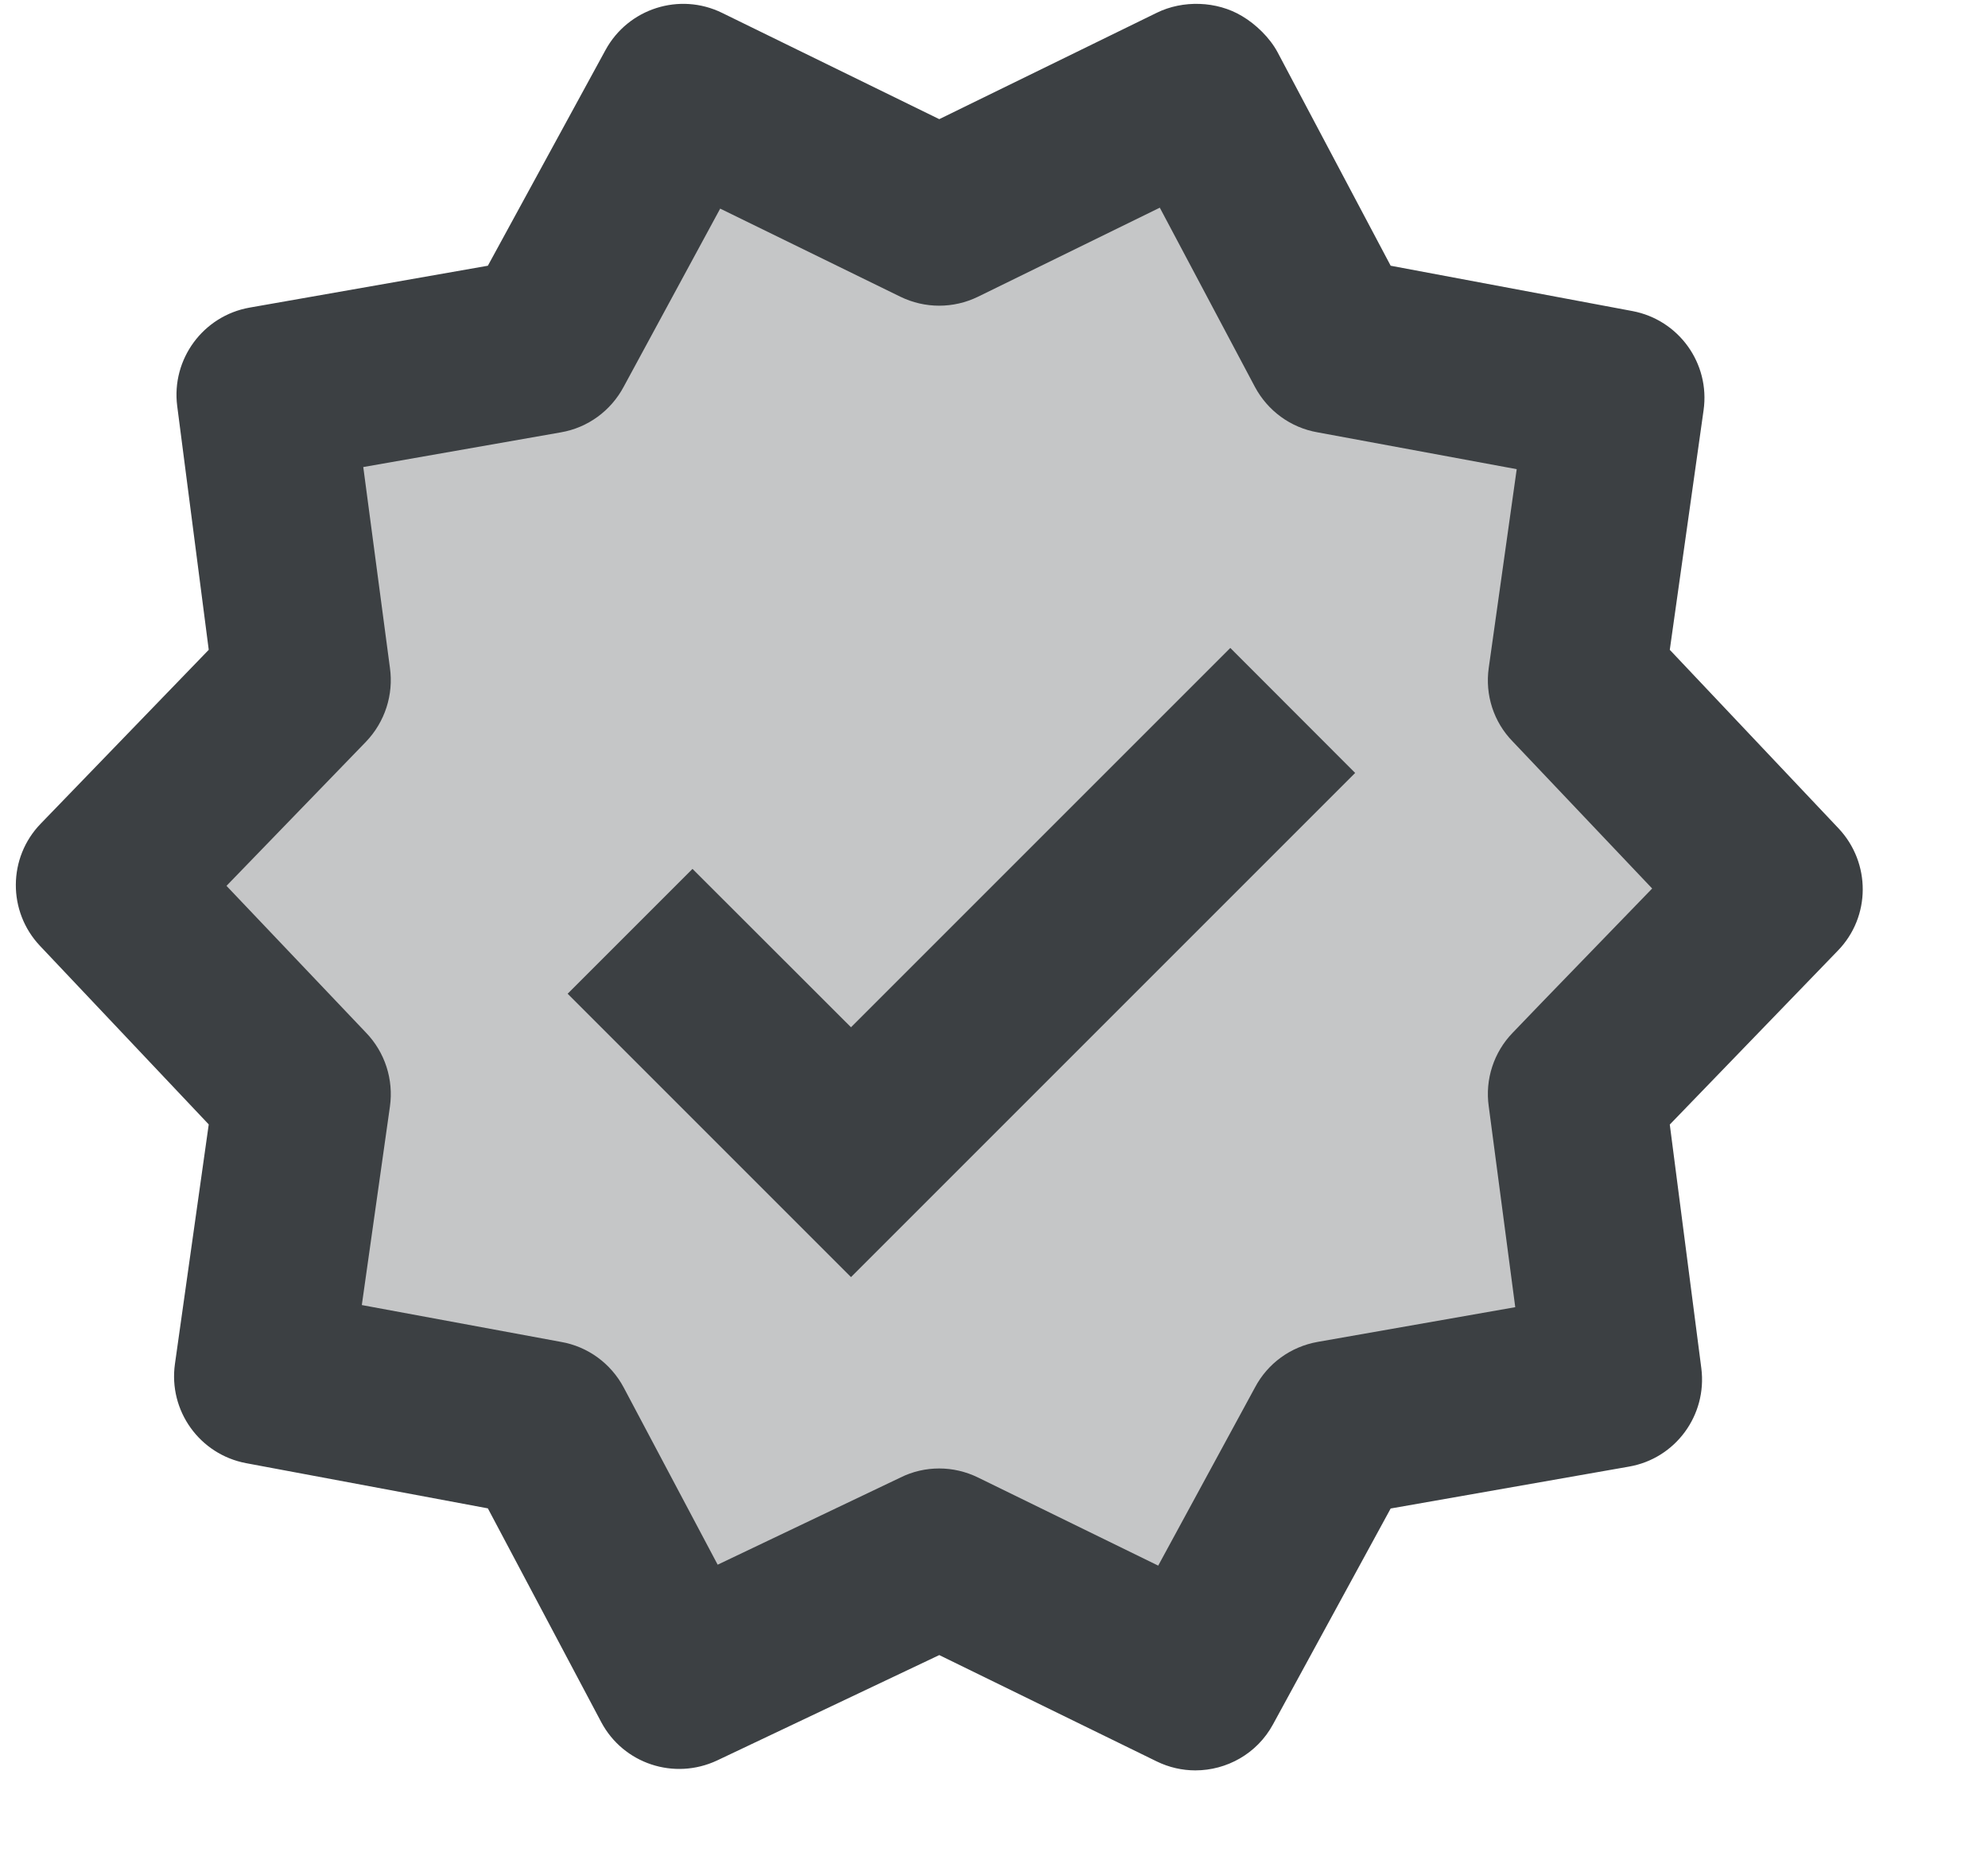
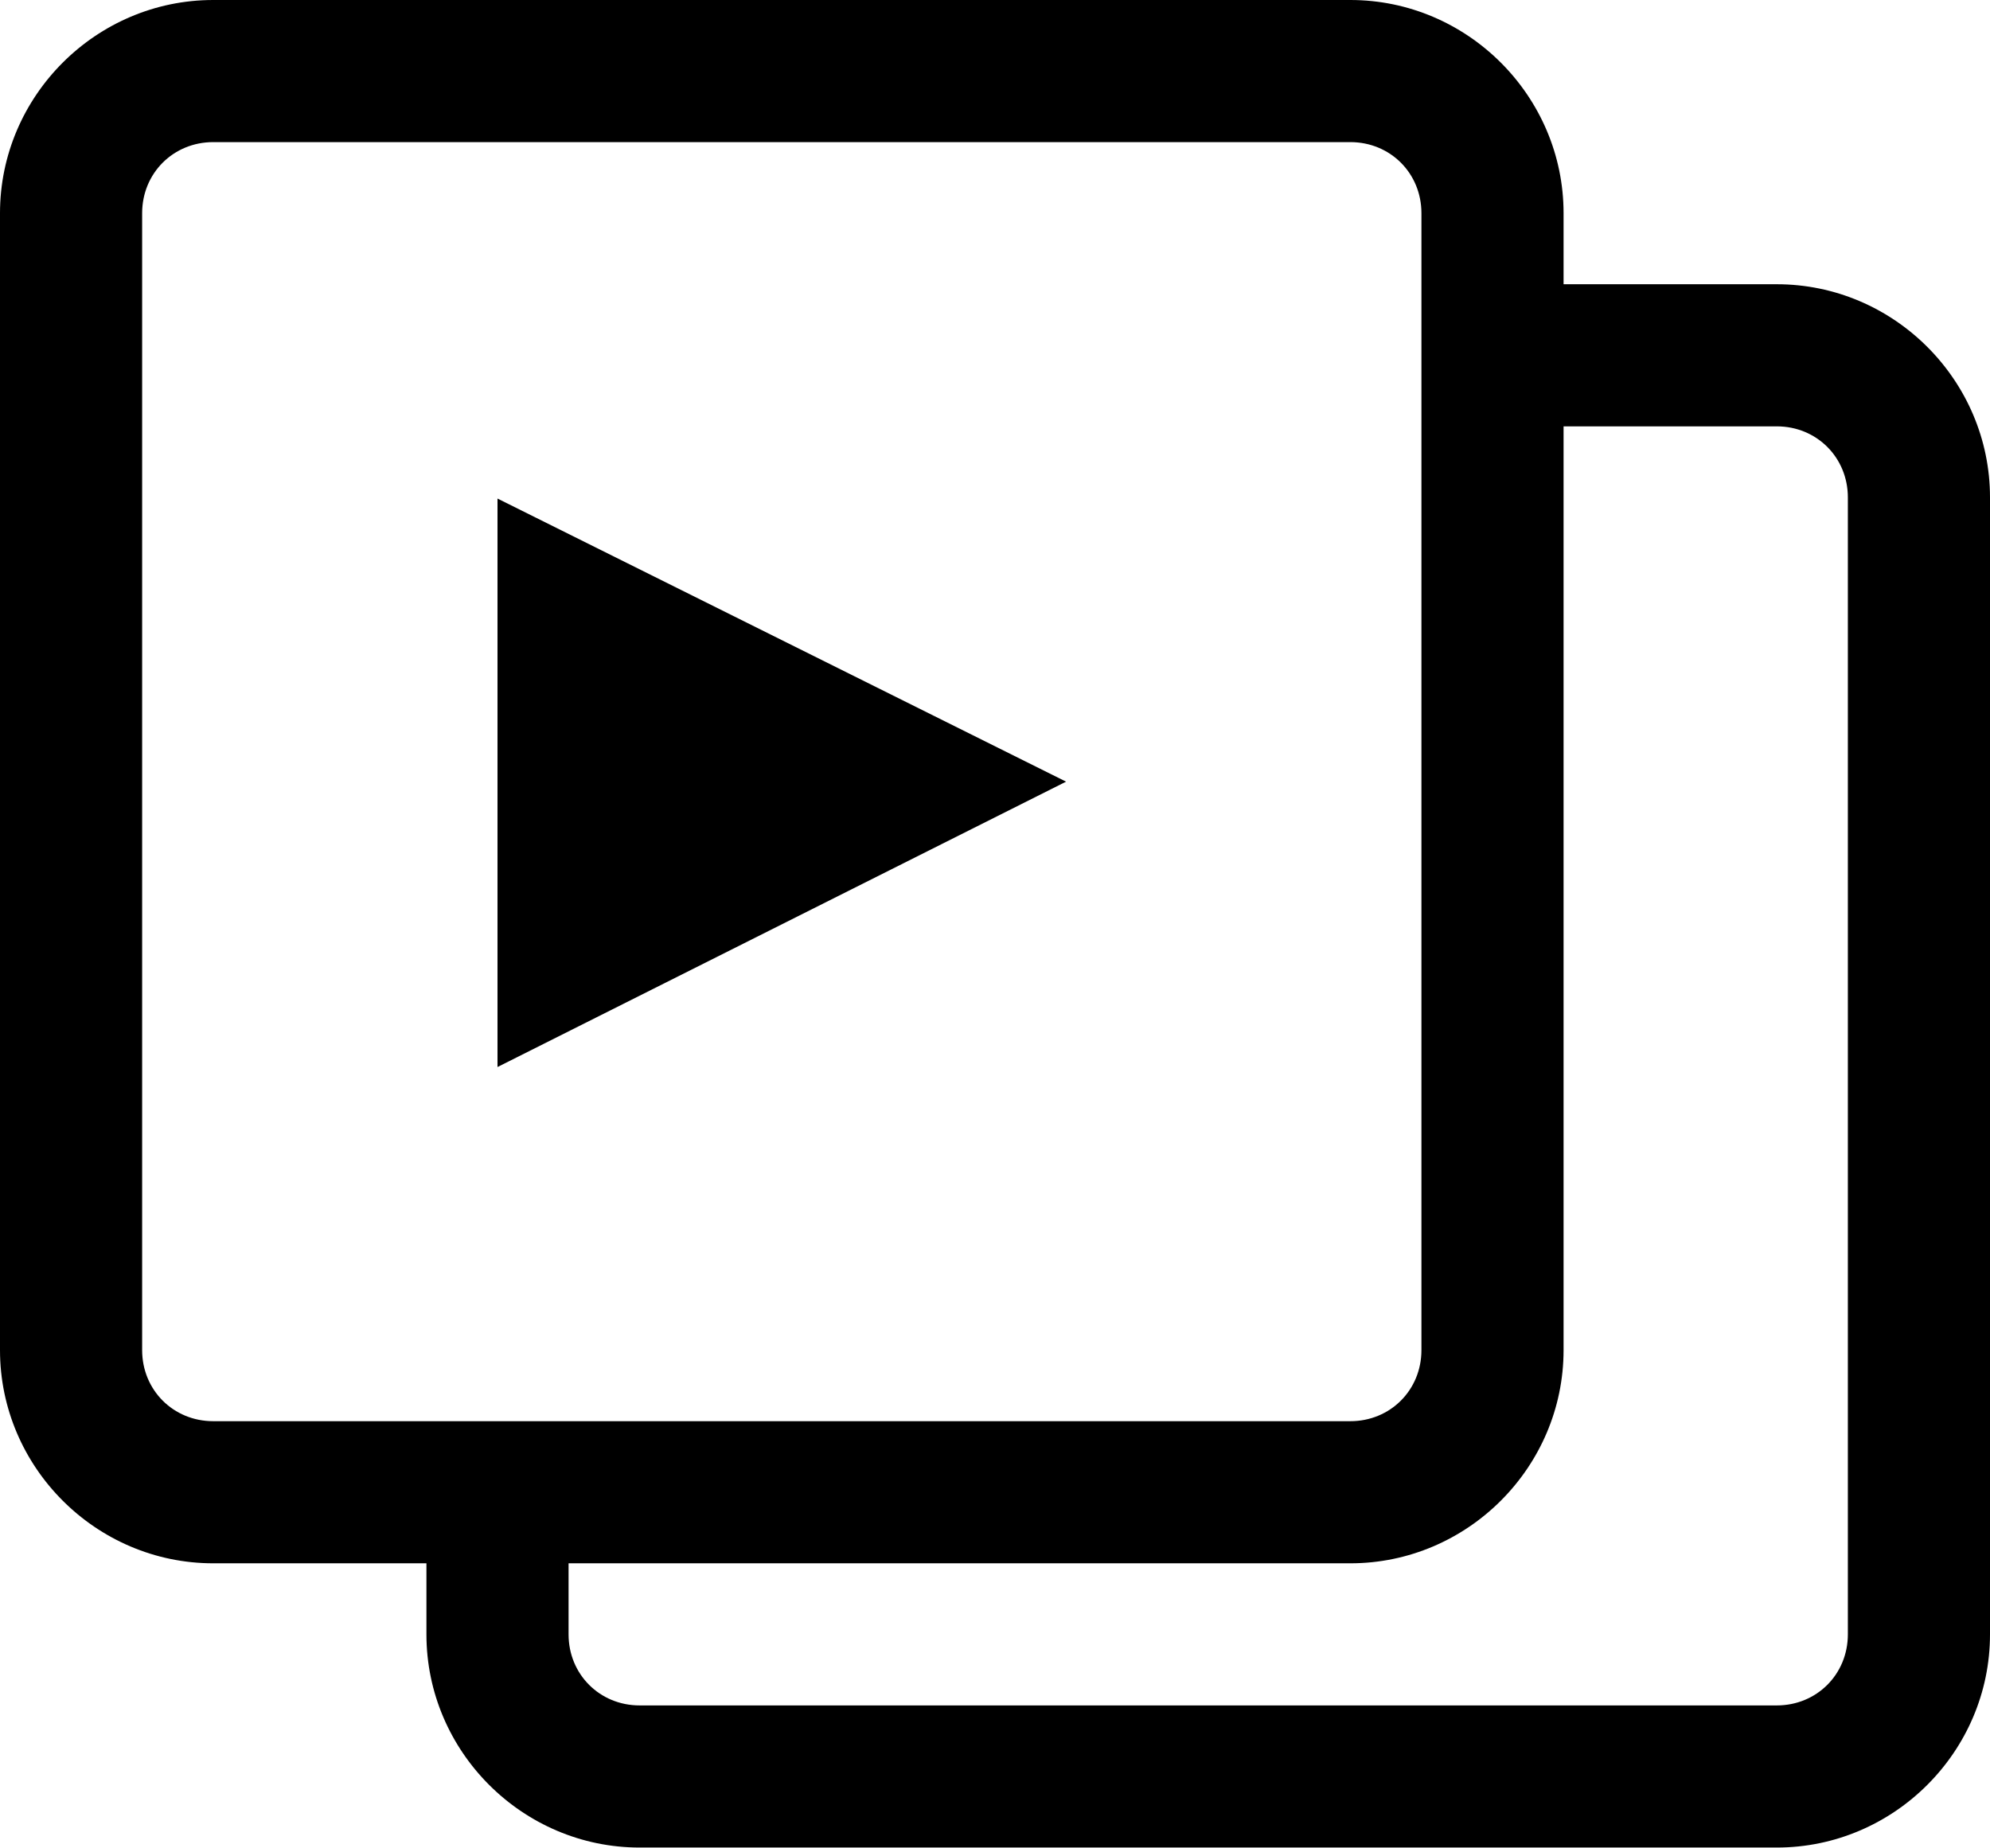
- <svg xmlns="http://www.w3.org/2000/svg" width="15px" height="14px" viewBox="0 0 15 14" version="1.1">
-   <g id="Page-1" stroke="none" stroke-width="1" fill="none" fill-rule="evenodd">
-     <g id="actions" fill="#3C4043" fill-rule="nonzero">
-       <path d="M12.119,8.021 L11.893,8.255 L11.938,8.577 L12.175,10.409 L10.378,10.725 L10.057,10.781 L9.904,11.069 L9.019,12.691 L7.379,11.889 L7.087,11.746 L6.795,11.889 L5.125,12.681 L4.27,11.069 L4.117,10.781 L3.797,10.725 L1.981,10.385 L2.236,8.577 L2.281,8.255 L2.055,8.021 L0.785,6.678 L2.055,5.366 L2.281,5.132 L2.236,4.809 L1.999,2.977 L3.797,2.662 L4.117,2.606 L4.27,2.318 L5.155,0.696 L6.795,1.497 L7.087,1.64 L7.38,1.497 L9.02,0.695 C9.023,0.694 9.026,0.693 9.029,0.693 L9.049,0.705 L9.905,2.317 L10.057,2.605 L10.379,2.661 L12.195,3.002 L11.939,4.809 L11.894,5.132 L12.121,5.366 L13.39,6.709 L12.119,8.021 Z" id="Path" opacity="0.3" />
-       <path d="M9.019,13.358 C8.921,13.358 8.821,13.336 8.727,13.29 L7.087,12.488 L7.087,12.488 L5.411,13.283 C5.087,13.435 4.703,13.308 4.536,12.993 L3.681,11.381 L1.857,11.04 C1.507,10.974 1.27,10.645 1.32,10.291 L1.575,8.484 L0.301,7.136 C0.057,6.877 0.059,6.471 0.307,6.215 L1.575,4.903 L1.337,3.063 C1.292,2.71 1.533,2.383 1.883,2.321 L3.681,2.005 L4.569,0.377 C4.74,0.064 5.127,-0.06 5.448,0.097 L7.087,0.899 L8.727,0.097 C8.925,-0.001 9.181,0.007 9.371,0.121 C9.476,0.183 9.581,0.285 9.639,0.393 L10.493,2.005 L12.317,2.347 C12.667,2.413 12.904,2.742 12.854,3.095 L12.599,4.903 L13.873,6.251 C14.117,6.511 14.116,6.917 13.867,7.173 L12.599,8.485 L12.837,10.324 C12.882,10.678 12.642,11.005 12.291,11.066 L10.493,11.382 L9.605,13.011 C9.485,13.232 9.256,13.358 9.019,13.358 Z M7.087,11.08 C7.187,11.08 7.287,11.103 7.379,11.148 L8.739,11.813 L9.469,10.469 C9.565,10.287 9.739,10.161 9.942,10.125 L11.433,9.863 L11.233,8.348 C11.204,8.145 11.271,7.939 11.414,7.792 L11.64,7.557 L12.466,6.704 L11.414,5.595 C11.27,5.448 11.204,5.243 11.233,5.039 L11.444,3.54 L9.941,3.262 C9.739,3.227 9.565,3.1 9.468,2.918 L8.751,1.567 L7.379,2.239 C7.194,2.329 6.979,2.329 6.794,2.239 L5.434,1.574 L4.706,2.918 C4.609,3.1 4.435,3.227 4.233,3.262 L2.741,3.524 L2.942,5.038 C2.971,5.242 2.904,5.448 2.761,5.597 L1.709,6.684 L2.761,7.791 C2.905,7.94 2.971,8.146 2.942,8.35 L2.73,9.847 L4.233,10.125 C4.435,10.16 4.609,10.287 4.706,10.469 L5.415,11.806 L6.795,11.148 C6.887,11.102 6.987,11.08 7.087,11.08 Z" id="Shape" />
-       <polygon id="Path" points="6.421 9.636 4.283 7.498 5.225 6.556 6.421 7.751 9.283 4.889 10.225 5.832" />
-     </g>
-   </g>
+ <svg xmlns="http://www.w3.org/2000/svg" width="14" height="13" viewBox="0 0 14 13" fill="none">
+   <path d="M1.5 0C0.676 0 0 0.676 0 1.5V9.5C0 10.324 0.676 11 1.5 11H3V11.5C3 12.324 3.676 13 4.5 13H12.5C13.324 13 14 12.324 14 11.5V3.5C14 2.676 13.324 2 12.5 2H11V1.5C11 0.676 10.324 0 9.5 0H1.5ZM1.5 1H9.5C9.781 1 10 1.219 10 1.5V9.5C10 9.781 9.781 10 9.5 10H1.5C1.219 10 1 9.781 1 9.5V1.5C1 1.219 1.219 1 1.5 1ZM11 3H12.5C12.781 3 13 3.219 13 3.5V11.5C13 11.781 12.781 12 12.5 12H4.5C4.219 12 4 11.781 4 11.5V11H9.5C10.324 11 11 10.324 11 9.5V3Z" fill="black" />
+   <path d="M3.5 7.508V3.508L7.5 5.5L3.5 7.508Z" fill="black" />
</svg>
